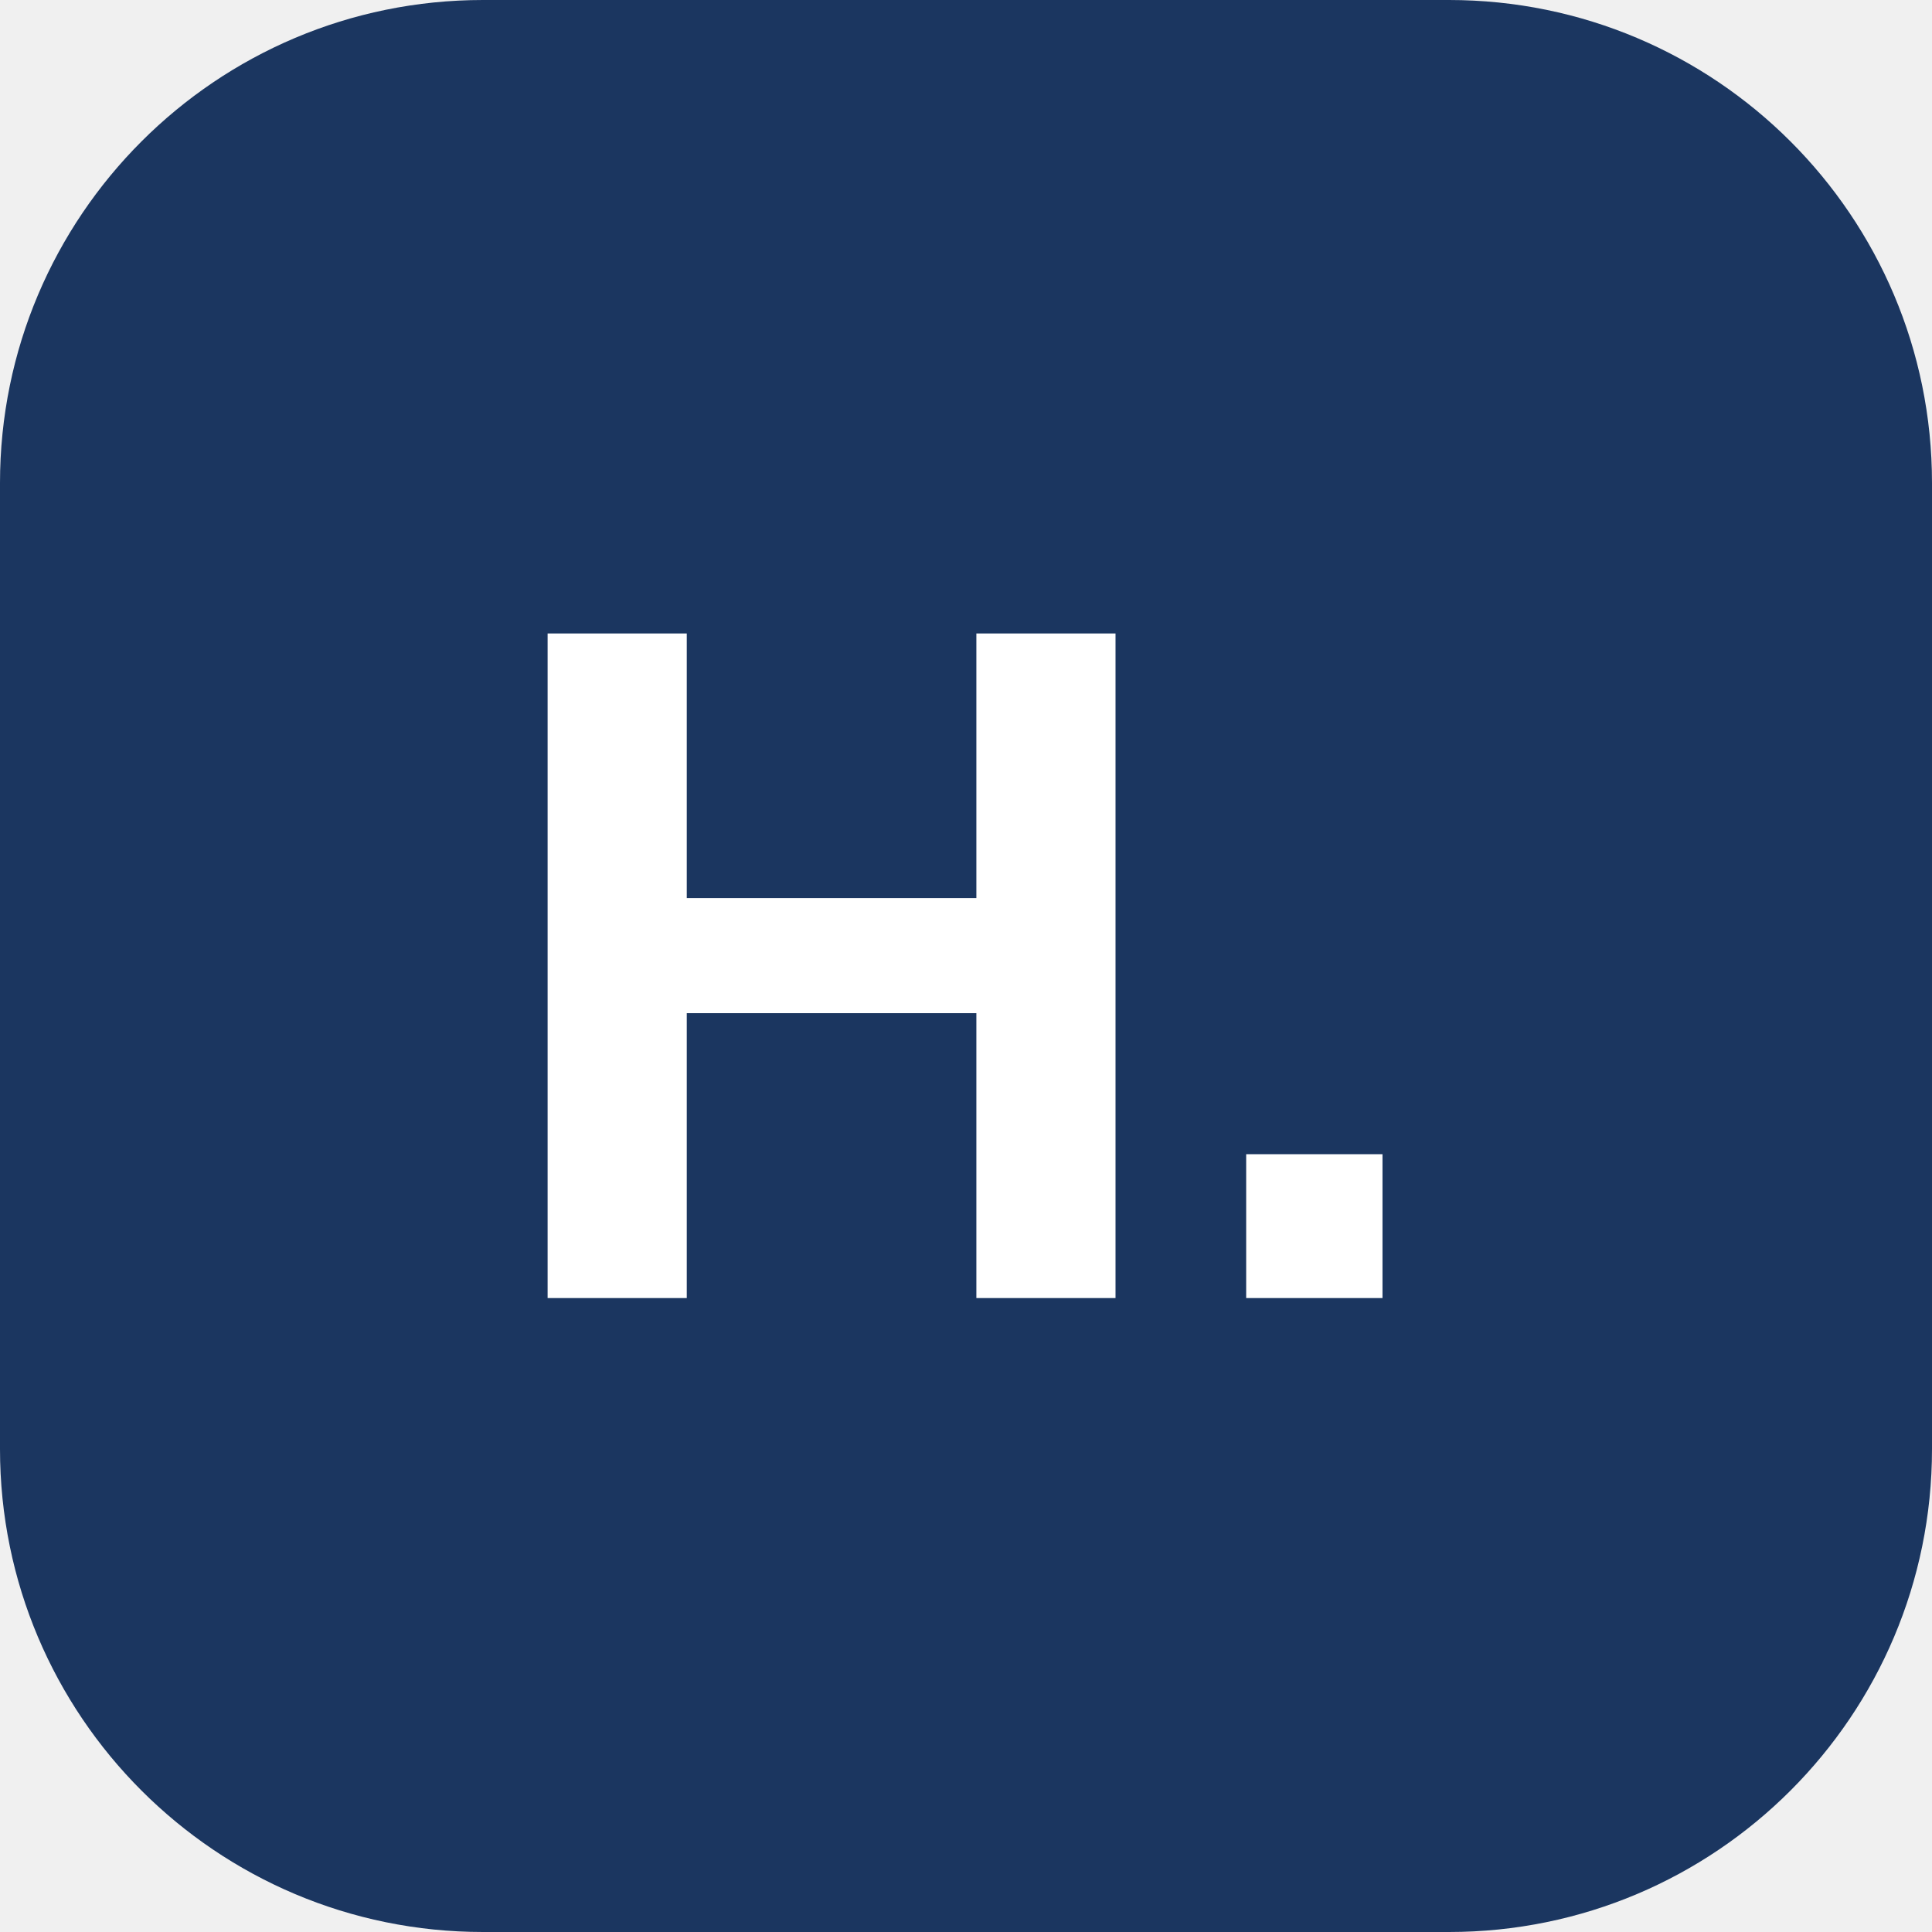
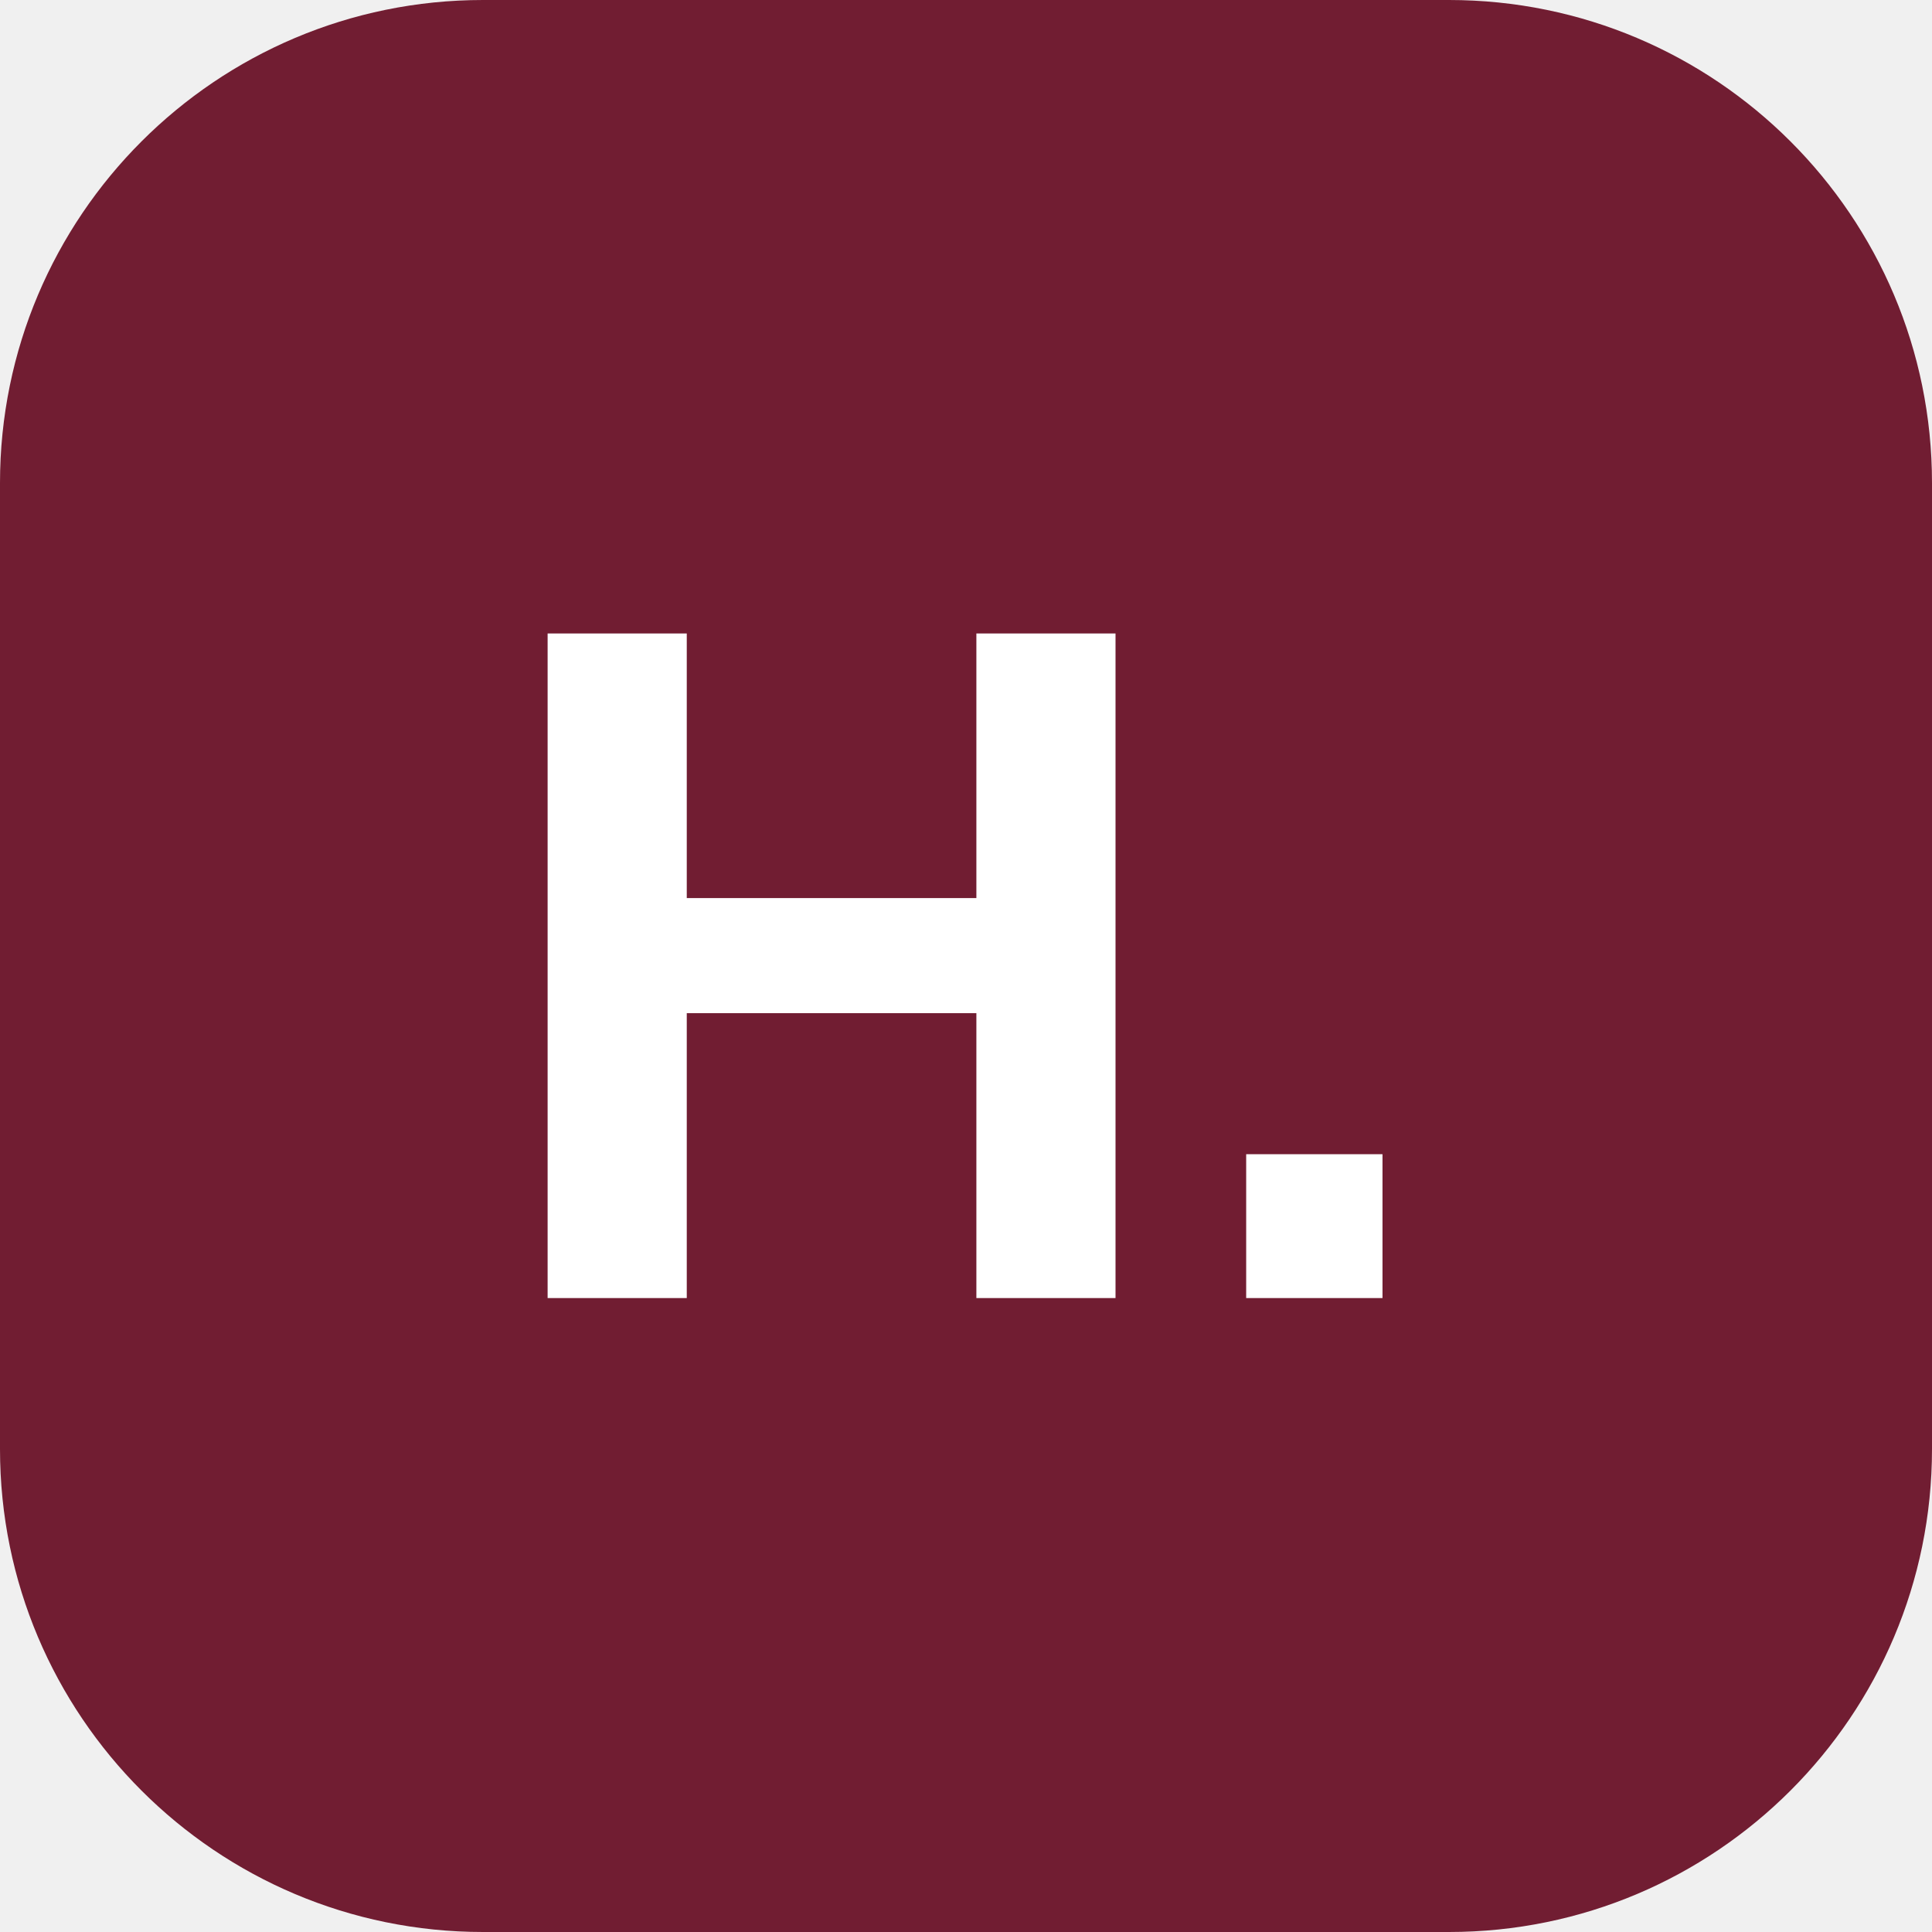
<svg xmlns="http://www.w3.org/2000/svg" viewBox="0 0 64 64">
-   <rect width="64" height="64" rx="16" fill="#1b3660" />
+   <rect width="64" height="64" rx="16" fill="#711D32" />
  <text x="32" y="43" font-family="Arial" font-size="32" font-weight="bold" text-anchor="middle" fill="white">H.</text>
</svg>
